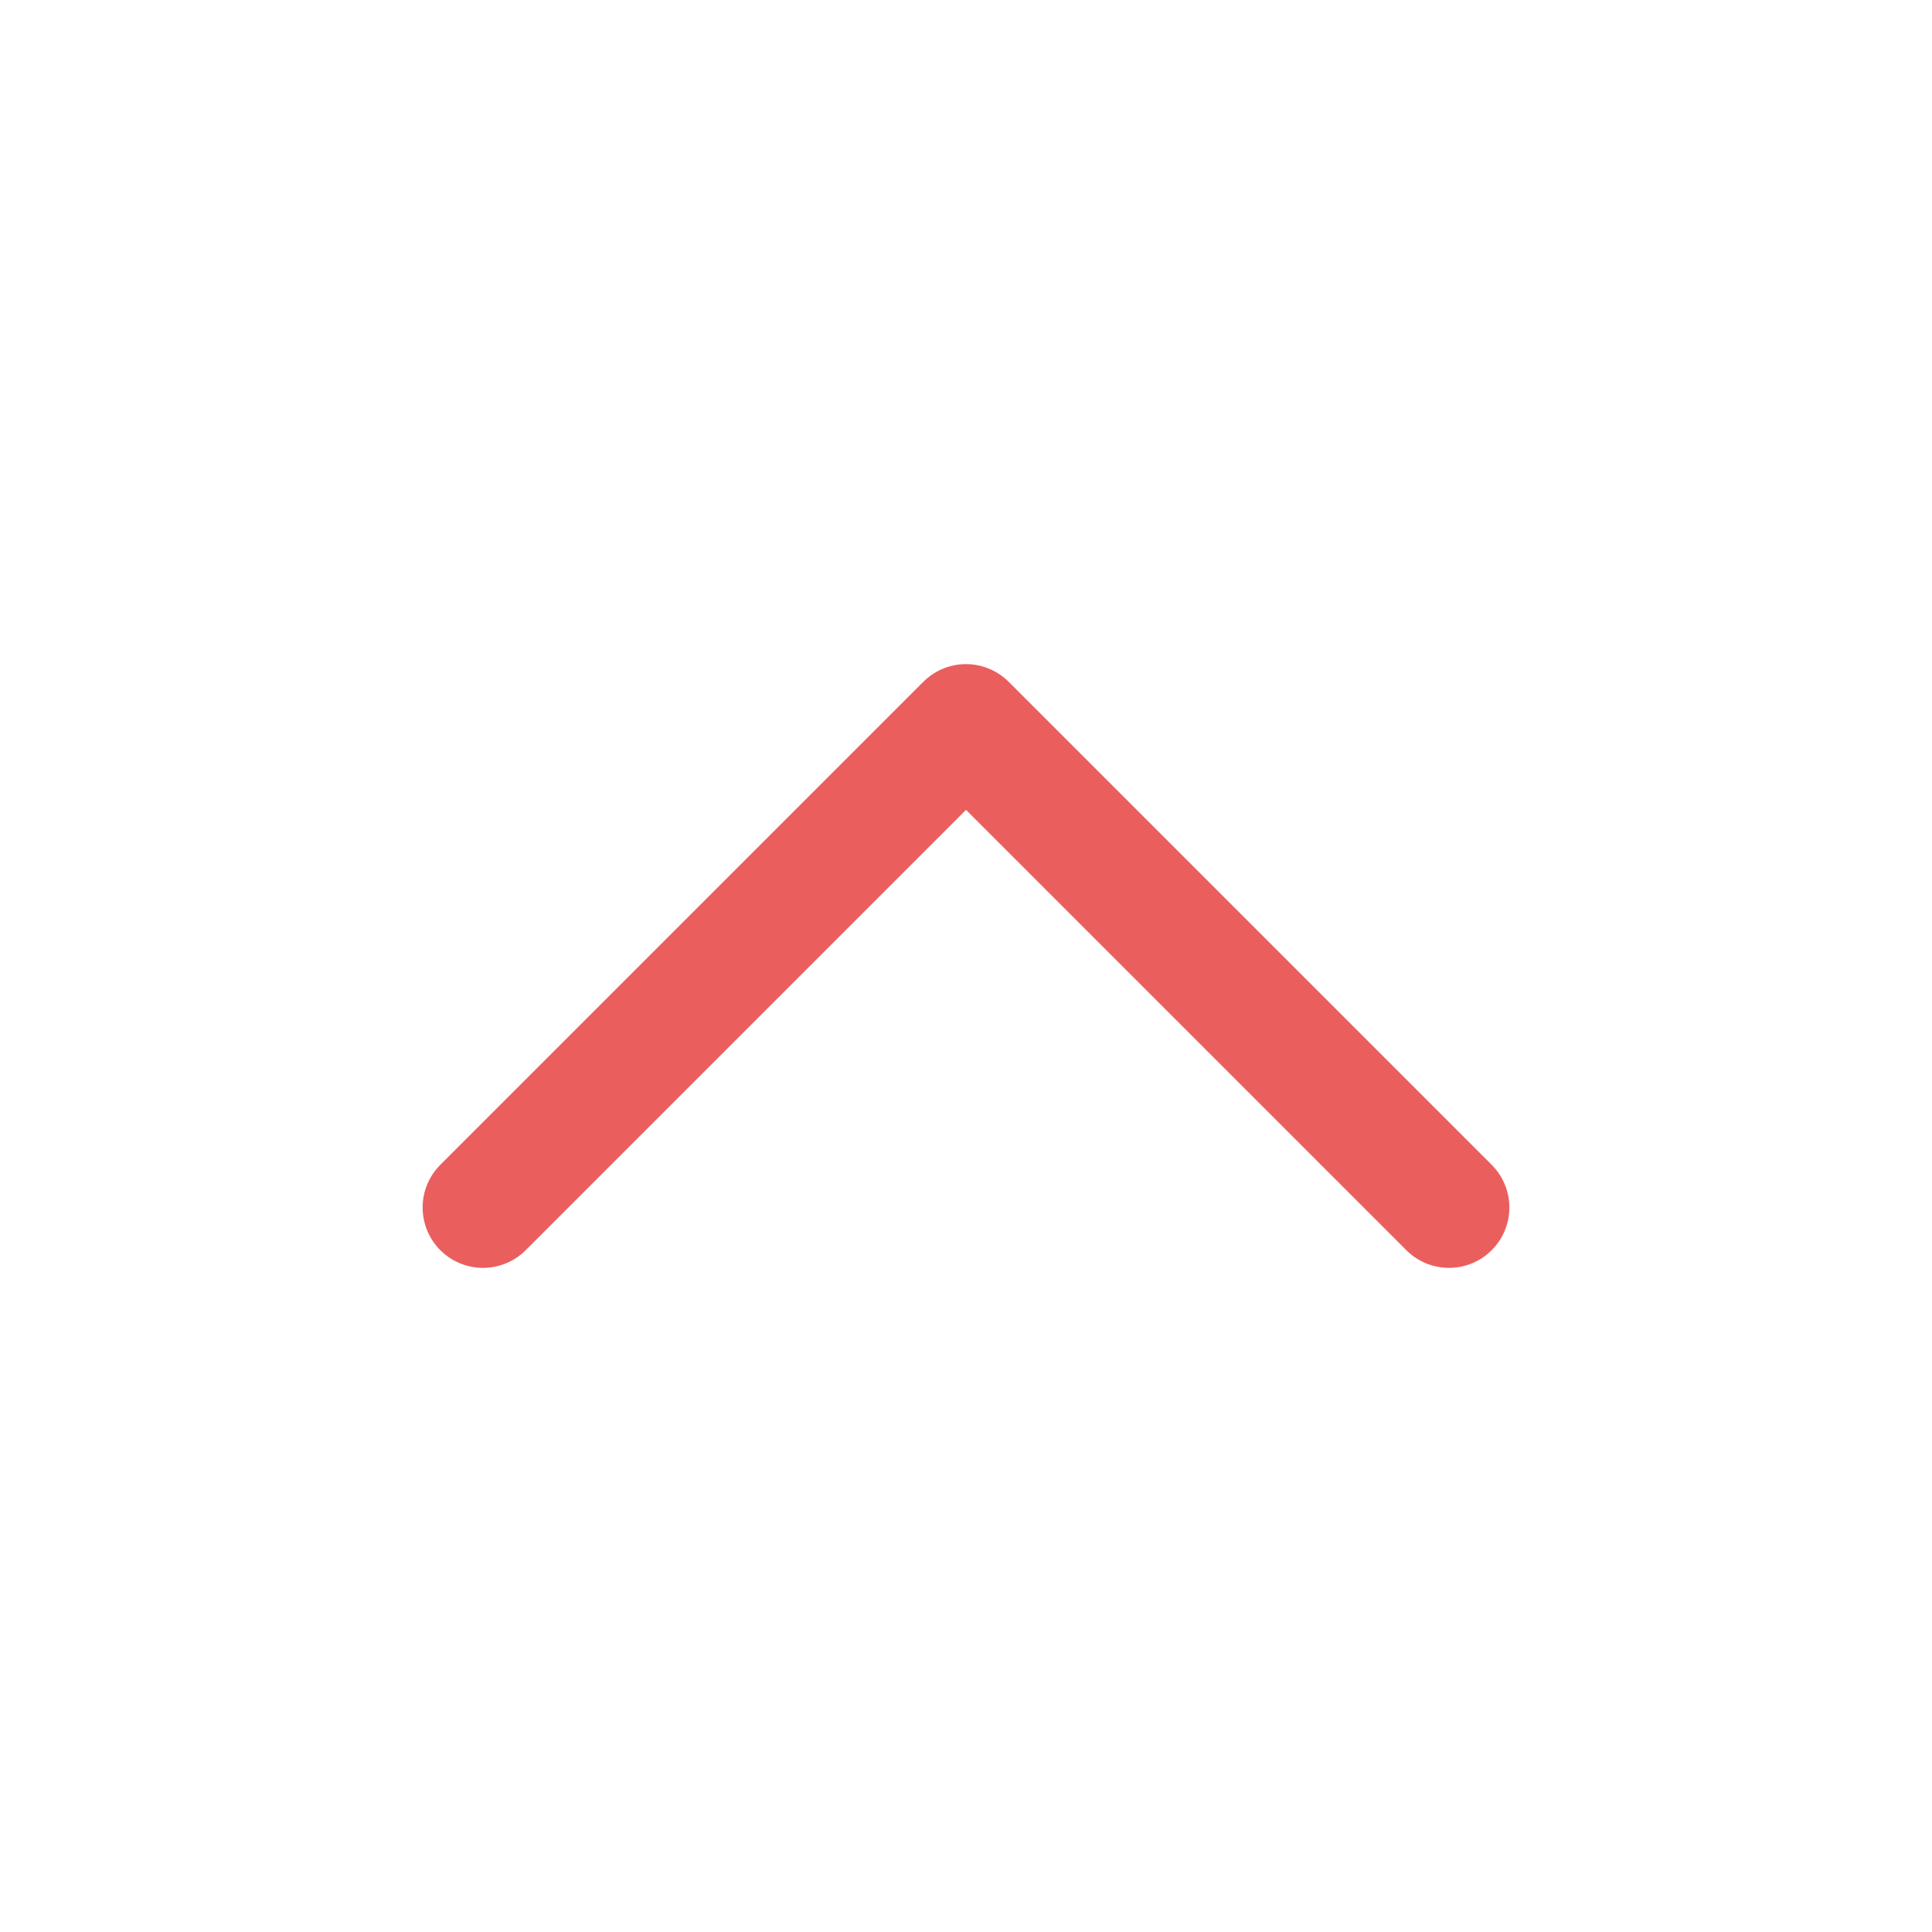
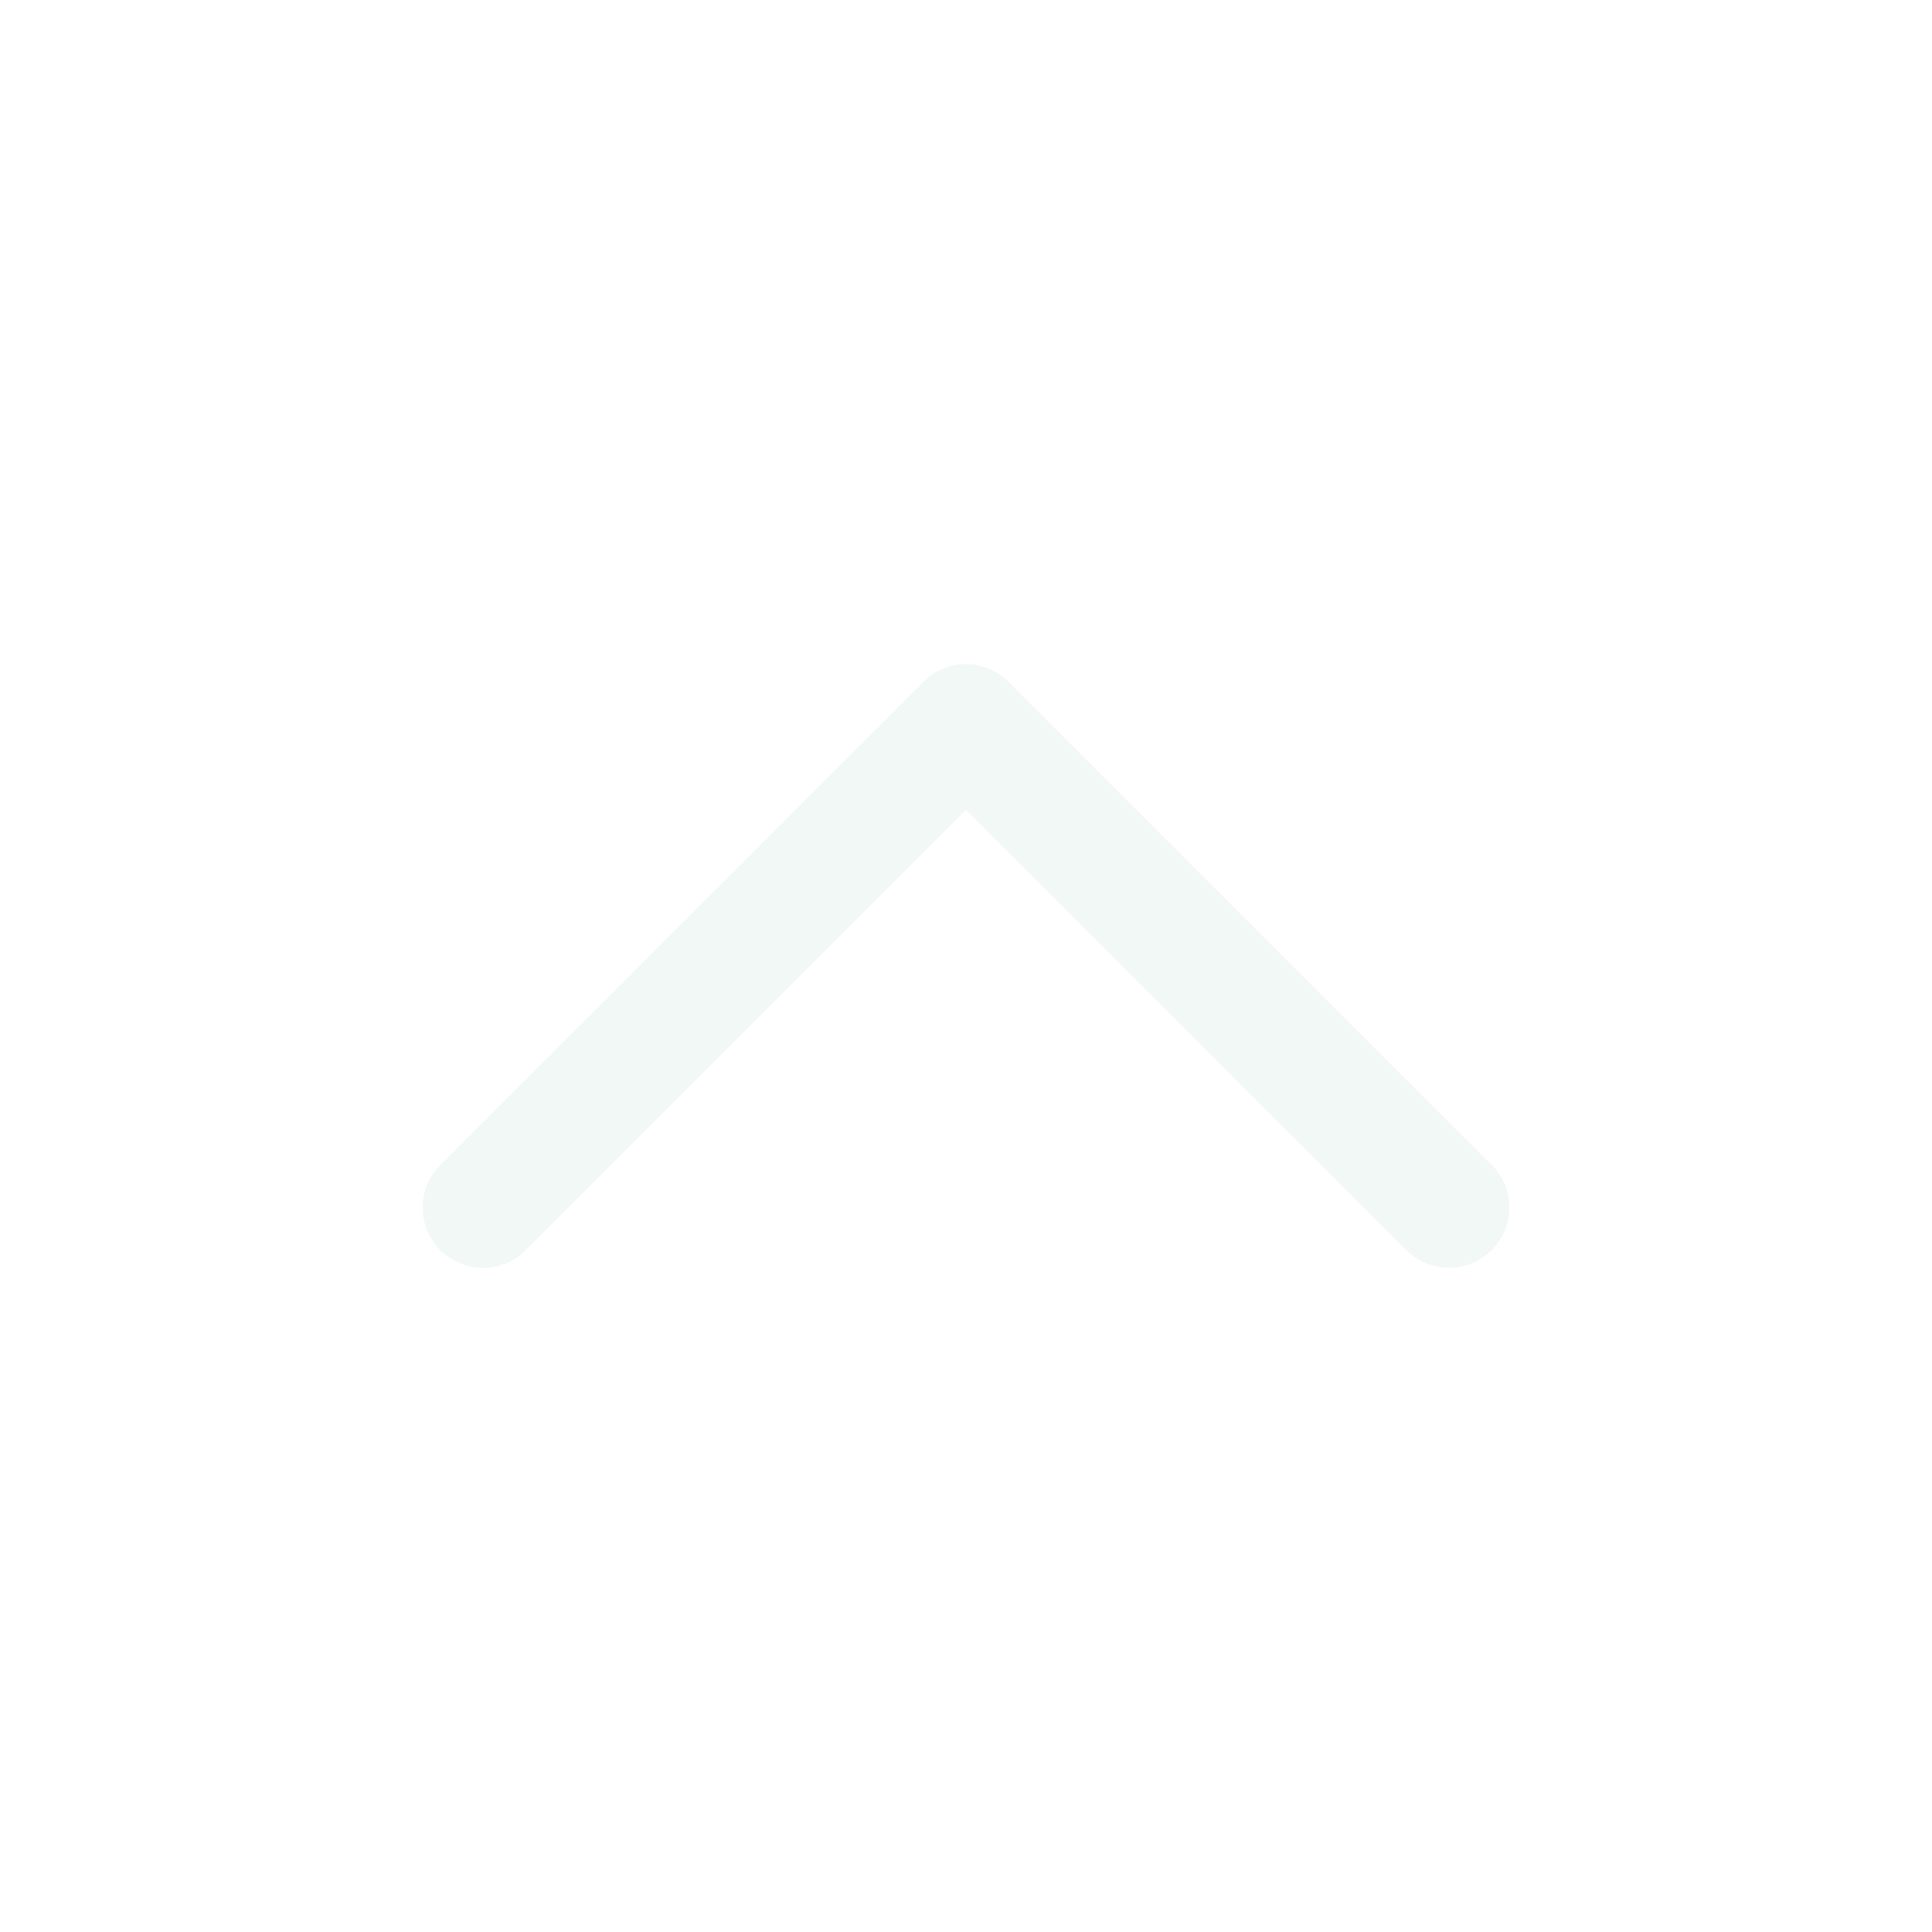
- <svg xmlns="http://www.w3.org/2000/svg" class="icon icon-tabler icon-tabler-chevron-up" width="24" height="24" viewBox="0 0 24 24" stroke-width="1.5" stroke="#eb5e5e" fill="none" stroke-linecap="round" stroke-linejoin="round">
+ <svg xmlns="http://www.w3.org/2000/svg" class="icon icon-tabler icon-tabler-chevron-up" width="24" height="24" viewBox="0 0 24 24" stroke-width="1.5" stroke="#f2f8f6" fill="none" stroke-linecap="round" stroke-linejoin="round">
  <path stroke="none" d="M0 0h24v24H0z" fill="none" />
  <polyline points="6 15 12 9 18 15" />
</svg>
